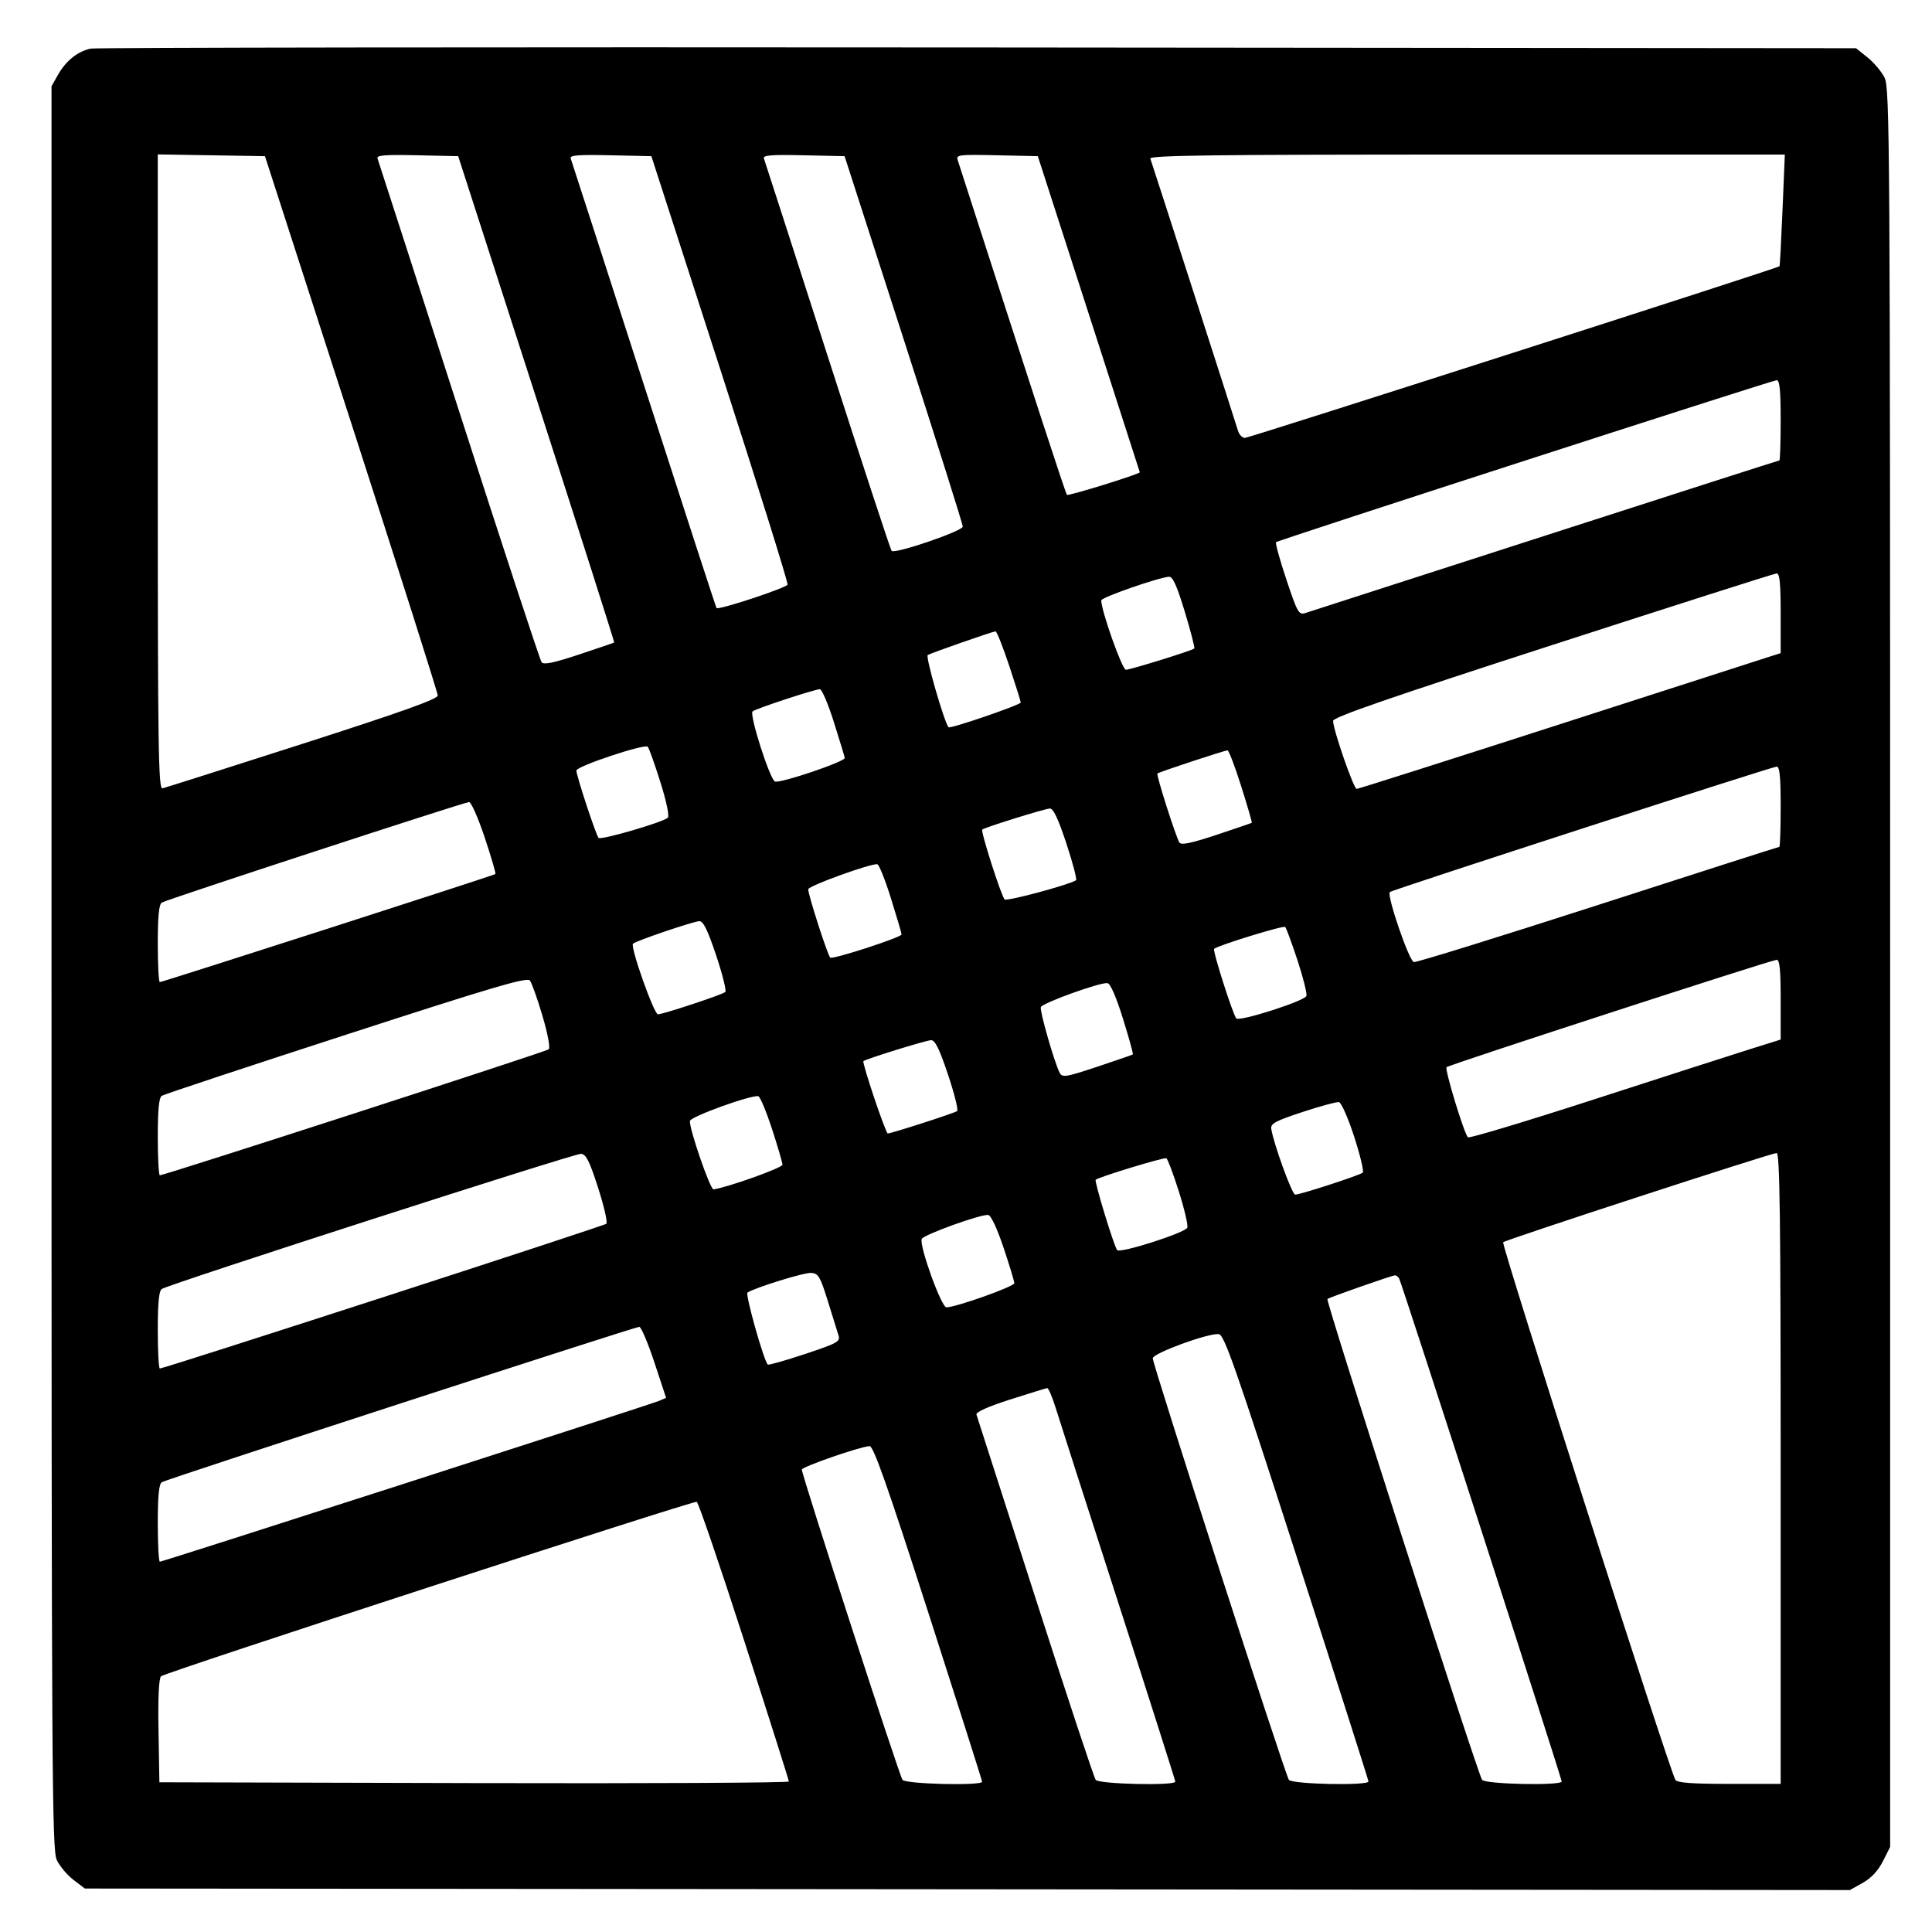
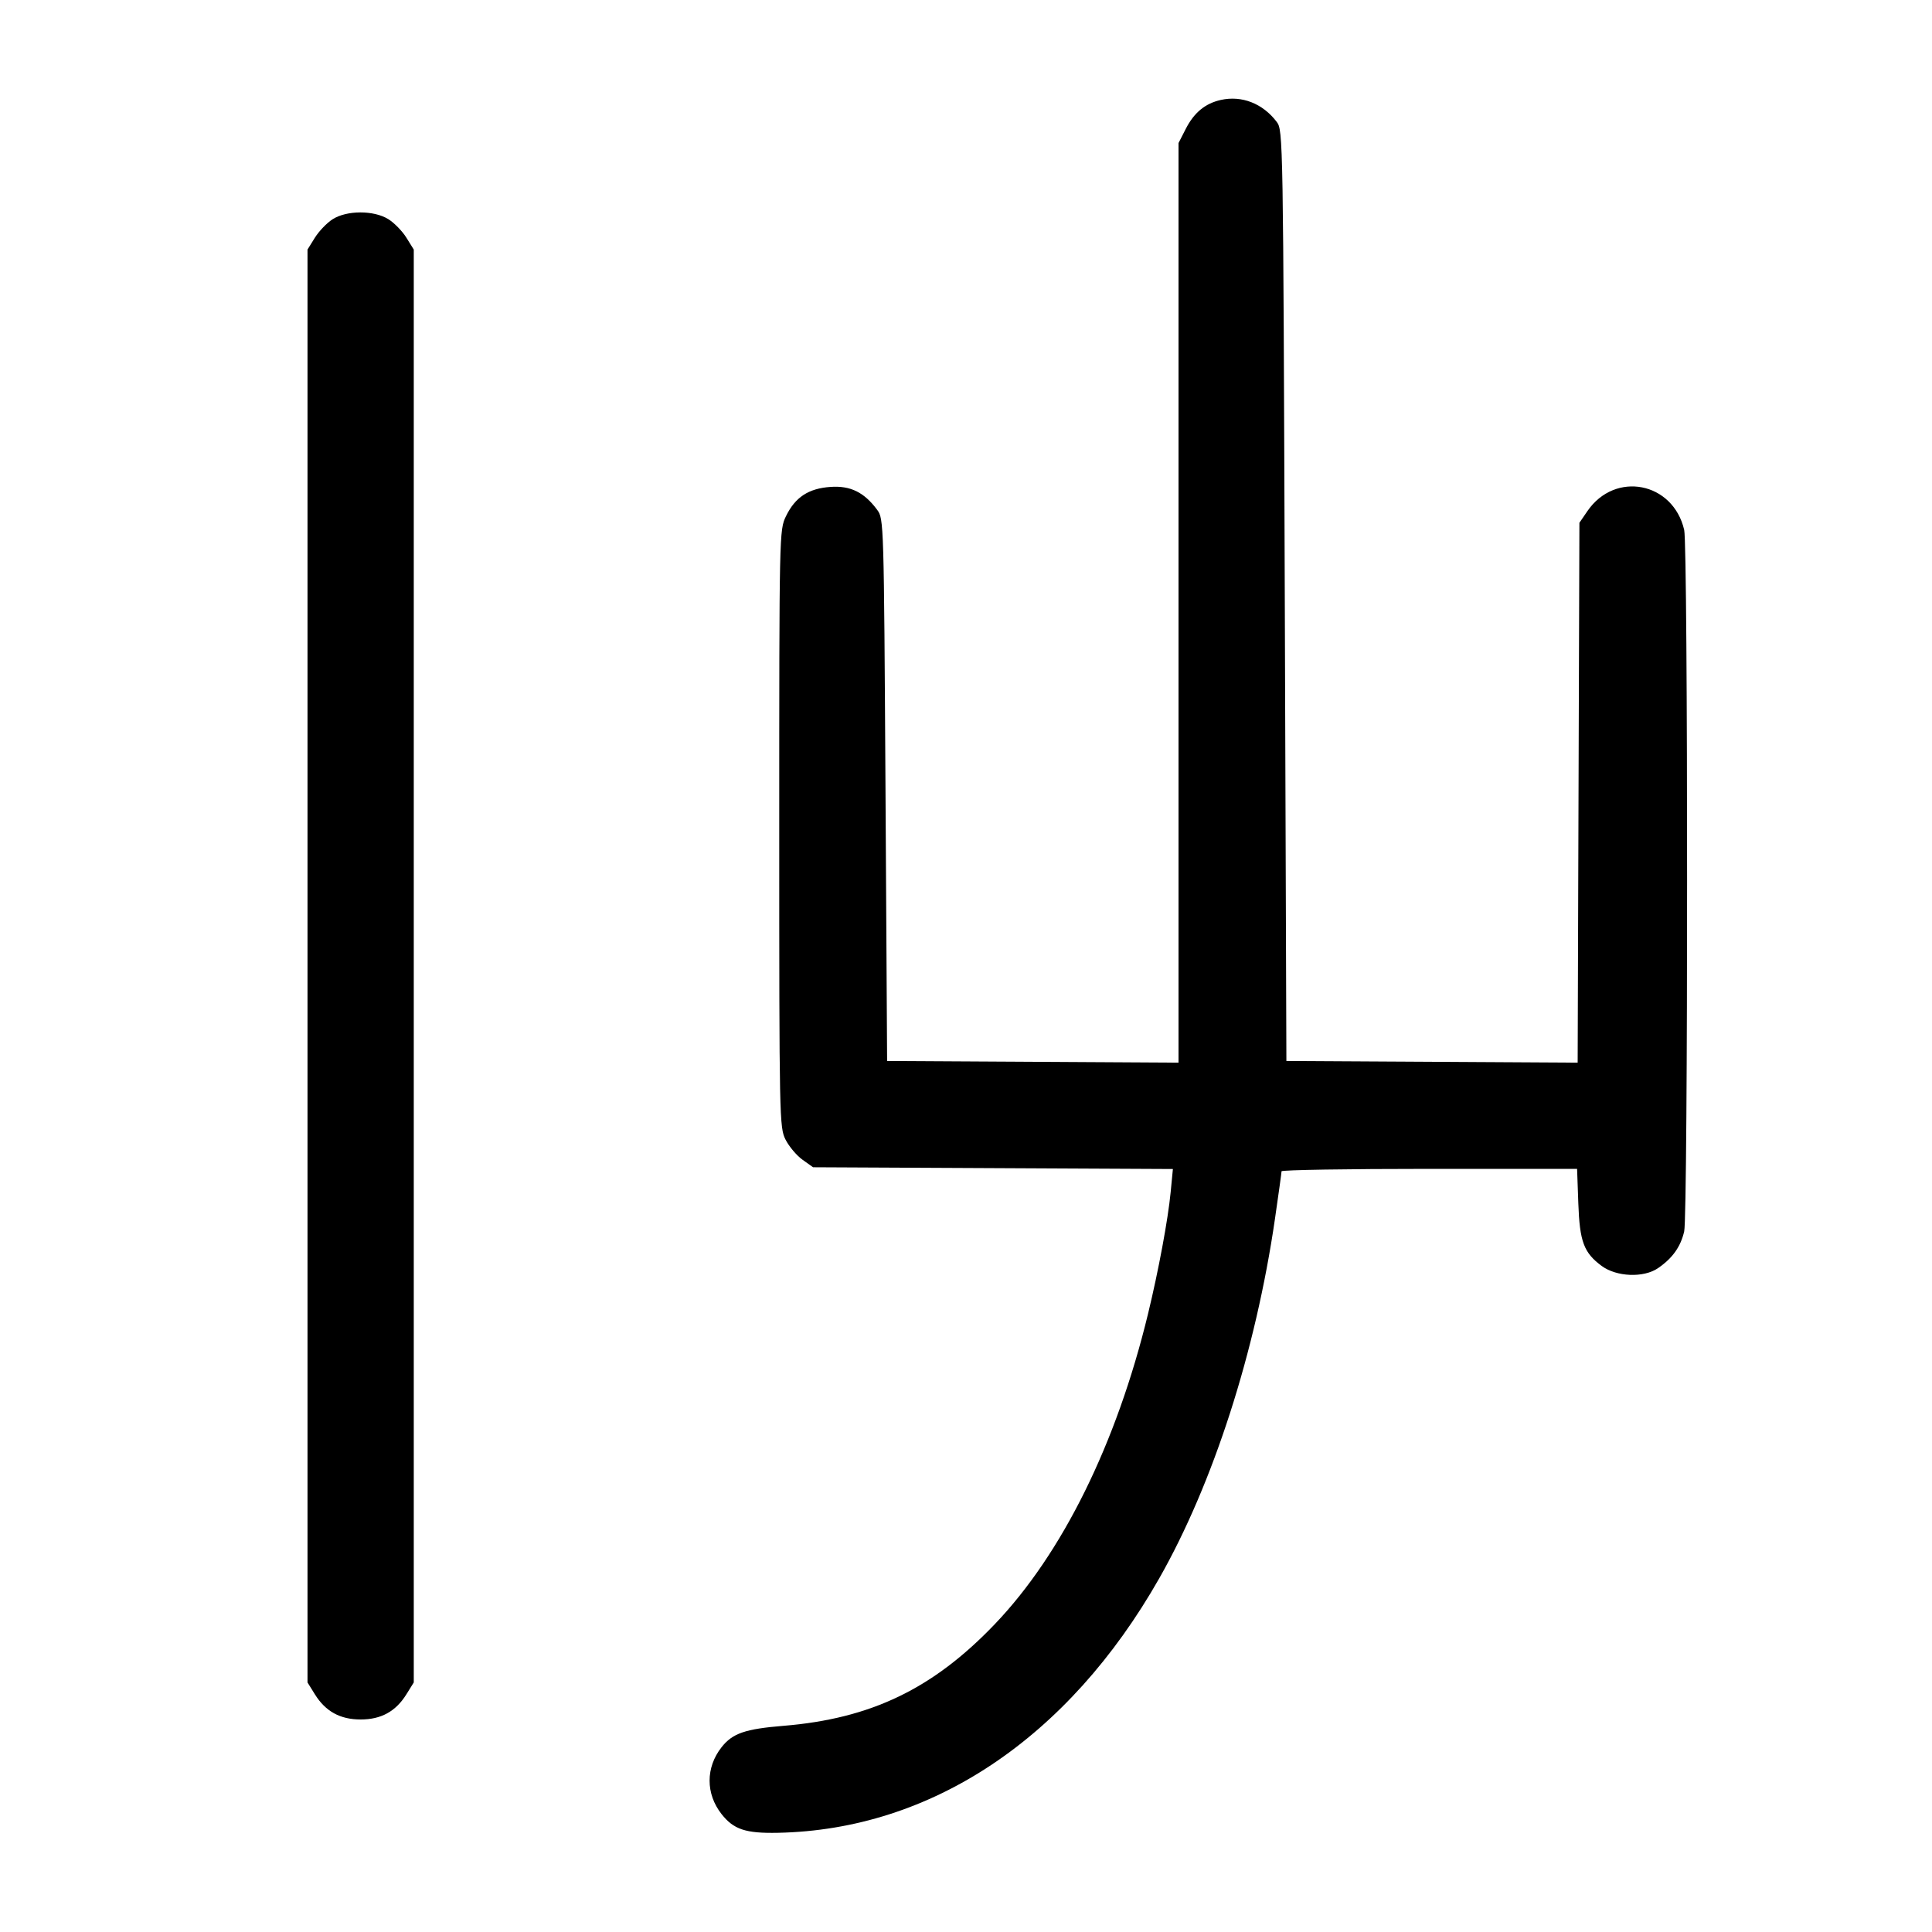
<svg xmlns="http://www.w3.org/2000/svg" width="1000" height="1000" viewBox="0 0 1000 1000" version="1.1" id="svg5">
-   <path d="M46.989 25.157 C 40.310 26.523,34.197 31.379,30.113 38.560 L 26.667 44.621 26.667 500.808 C 26.667 920.246,26.887 957.460,29.401 962.759 C 30.905 965.928,34.784 970.542,38.021 973.011 L 43.907 977.500 500.704 977.894 L 957.500 978.289 964.167 974.554 C 968.556 972.095,972.114 968.282,974.583 963.390 L 978.333 955.960 978.331 500.897 C 978.328 70.950,978.167 45.518,975.414 40.119 C 973.811 36.975,969.839 32.279,966.586 29.682 L 960.671 24.961 506.250 24.564 C 256.318 24.345,49.651 24.612,46.989 25.157 M181.859 219.167 C 206.453 295.250,226.582 358.625,226.591 360.000 C 226.602 361.829,207.802 368.541,156.574 385.000 C 118.056 397.375,85.445 407.742,84.104 408.039 C 81.978 408.509,81.667 387.576,81.667 244.249 L 81.667 79.919 109.405 80.376 L 137.143 80.833 181.859 219.167 M277.728 206.547 C 300.040 275.689,318.117 332.396,317.898 332.562 C 317.679 332.729,309.474 335.529,299.665 338.784 C 286.534 343.142,281.434 344.193,280.330 342.769 C 279.506 341.704,260.241 283.083,237.518 212.500 C 214.796 141.917,195.845 83.206,195.404 82.032 C 194.774 80.352,199.134 79.997,215.882 80.365 L 237.161 80.833 277.728 206.547 M372.709 190.833 C 392.266 251.333,407.986 301.628,407.641 302.599 C 407.037 304.302,371.955 315.880,370.879 314.732 C 370.587 314.421,353.665 262.417,333.274 199.167 C 312.883 135.917,295.840 83.206,295.401 82.032 C 294.774 80.352,299.134 79.997,315.878 80.365 L 337.151 80.833 372.709 190.833 M467.747 175.617 C 484.569 227.748,498.333 271.371,498.333 272.557 C 498.333 274.863,463.239 286.863,461.505 285.150 C 460.958 284.609,446.041 239.167,428.356 184.167 C 410.671 129.167,395.842 83.206,395.403 82.032 C 394.774 80.352,399.134 79.997,415.882 80.365 L 437.160 80.833 467.747 175.617 M563.548 162.500 C 578.054 207.417,589.940 244.292,589.961 244.446 C 590.086 245.344,552.968 256.857,552.252 256.141 C 551.550 255.439,536.468 209.227,495.701 82.866 C 494.811 80.110,496.254 79.932,515.959 80.366 L 537.175 80.833 563.548 162.500 M922.628 108.728 C 921.971 124.528,921.267 137.622,921.064 137.825 C 920.057 138.832,646.496 226.667,644.366 226.667 C 643.005 226.667,641.389 224.979,640.775 222.917 C 639.271 217.869,596.385 84.725,595.411 82.083 C 594.800 80.426,628.263 80.000,759.233 80.000 L 923.823 80.000 922.628 108.728 M921.667 217.500 C 921.667 228.958,921.365 238.333,920.996 238.333 C 920.627 238.333,866.065 255.850,799.746 277.258 C 733.427 298.667,677.550 316.695,675.575 317.321 C 672.260 318.370,671.510 317.035,665.819 299.957 C 662.428 289.782,660.020 281.092,660.466 280.645 C 661.518 279.593,916.839 196.977,919.583 196.800 C 921.146 196.700,921.667 201.873,921.667 217.500 M921.667 317.371 L 921.667 338.075 916.250 339.782 C 913.271 340.721,864.230 356.530,807.270 374.912 C 750.309 393.294,703.031 408.333,702.207 408.333 C 700.654 408.333,690.000 377.605,690.000 373.126 C 690.000 371.240,719.167 361.146,803.750 333.760 C 866.313 313.503,918.438 296.871,919.583 296.798 C 921.145 296.700,921.667 301.848,921.667 317.371 M613.267 316.695 C 616.328 326.795,618.532 335.336,618.166 335.676 C 617.006 336.754,585.059 346.667,582.745 346.667 C 580.850 346.667,570.000 316.095,570.000 310.757 C 570.000 309.224,599.561 298.919,605.101 298.520 C 607.010 298.383,609.185 303.223,613.267 316.695 M522.362 344.586 C 525.646 354.442,528.333 363.005,528.333 363.615 C 528.333 364.836,491.758 377.371,490.963 376.423 C 488.685 373.706,478.928 339.829,480.198 339.044 C 481.886 338.001,513.353 327.012,515.279 326.793 C 515.891 326.724,519.078 334.731,522.362 344.586 M431.609 373.750 C 434.573 383.146,437.111 391.490,437.249 392.292 C 437.573 394.174,403.892 405.571,401.133 404.512 C 398.505 403.504,387.752 369.885,389.526 368.223 C 390.966 366.874,421.385 356.841,424.360 356.734 C 425.384 356.697,428.646 364.354,431.609 373.750 M341.762 404.667 C 344.926 414.719,346.544 422.423,345.666 423.254 C 343.187 425.603,310.975 434.985,309.819 433.695 C 308.444 432.161,298.333 401.470,298.333 398.829 C 298.333 396.637,333.495 384.906,335.263 386.507 C 335.866 387.053,338.791 395.225,341.762 404.667 M642.441 406.944 C 645.683 417.180,648.147 425.699,647.917 425.876 C 647.688 426.053,639.446 428.871,629.603 432.138 C 616.606 436.452,611.370 437.543,610.480 436.123 C 608.601 433.126,598.375 401.069,599.075 400.370 C 599.806 399.638,633.631 388.469,635.358 388.389 C 636.013 388.358,639.200 396.708,642.441 406.944 M921.667 417.500 C 921.667 428.958,921.357 438.333,920.979 438.333 C 920.600 438.333,878.426 451.855,827.259 468.381 C 776.092 484.908,733.140 498.220,731.811 497.964 C 729.351 497.490,717.676 463.445,719.381 461.720 C 720.466 460.622,916.701 396.991,919.583 396.803 C 921.146 396.701,921.667 401.872,921.667 417.500 M250.868 433.438 C 254.247 443.579,256.747 452.116,256.423 452.408 C 255.655 453.100,84.100 508.333,82.719 508.333 C 82.140 508.333,81.667 499.378,81.667 488.432 C 81.667 474.391,82.277 468.133,83.741 467.182 C 86.082 465.660,239.760 415.381,242.779 415.149 C 243.849 415.067,247.489 423.297,250.868 433.438 M551.981 436.660 C 555.311 446.740,557.540 455.283,556.934 455.645 C 552.729 458.157,521.013 466.659,519.987 465.550 C 518.173 463.587,507.506 430.265,508.415 429.397 C 509.549 428.313,540.456 418.674,543.380 418.492 C 545.184 418.379,547.689 423.671,551.981 436.660 M461.204 465.129 C 464.190 474.683,466.641 483.025,466.650 483.666 C 466.671 485.142,431.316 496.647,429.744 495.675 C 428.539 494.930,418.333 463.286,418.333 460.295 C 418.333 458.543,451.264 446.637,454.136 447.351 C 455.037 447.575,458.217 455.575,461.204 465.129 M370.679 494.507 C 373.964 504.319,376.093 512.851,375.410 513.466 C 373.868 514.854,343.212 525.000,340.560 525.000 C 338.471 525.000,326.104 490.022,327.637 488.451 C 329.014 487.042,358.715 476.950,361.936 476.798 C 364.006 476.700,366.212 481.169,370.679 494.507 M671.616 497.140 C 674.566 506.109,676.619 514.387,676.178 515.536 C 675.172 518.157,641.546 528.917,639.911 527.141 C 638.163 525.241,627.523 491.905,628.415 491.119 C 630.468 489.309,664.308 478.891,665.209 479.792 C 665.783 480.365,668.666 488.171,671.616 497.140 M921.667 517.371 L 921.667 538.074 905.417 543.176 C 896.479 545.982,860.297 557.633,825.011 569.066 C 789.725 580.500,760.372 589.325,759.782 588.678 C 757.699 586.393,747.677 553.434,748.741 552.370 C 749.974 551.137,916.402 497.003,919.583 496.800 C 921.145 496.700,921.667 501.848,921.667 517.371 M280.784 525.812 C 283.528 535.105,284.880 542.373,284.006 543.136 C 282.605 544.359,85.118 608.333,82.744 608.333 C 82.152 608.333,81.667 599.378,81.667 588.432 C 81.667 574.360,82.276 568.135,83.746 567.182 C 84.890 566.440,127.828 552.203,179.163 535.543 C 255.640 510.724,272.821 505.663,274.278 507.527 C 275.256 508.778,278.183 517.006,280.784 525.812 M581.247 527.257 C 584.345 537.204,586.644 545.535,586.356 545.771 C 586.069 546.006,577.769 548.875,567.912 552.147 C 551.632 557.550,549.853 557.839,548.501 555.298 C 545.841 550.297,538.077 523.269,538.735 521.296 C 539.440 519.179,569.413 508.375,573.224 508.864 C 574.722 509.056,577.720 515.928,581.247 527.257 M490.679 556.174 C 493.964 565.986,496.093 574.494,495.410 575.082 C 494.247 576.081,461.429 586.667,459.495 586.667 C 458.411 586.667,446.083 550.009,446.911 549.247 C 448.143 548.112,479.296 538.464,481.936 538.400 C 483.990 538.351,486.248 542.941,490.679 556.174 M399.573 584.300 C 402.547 593.393,404.984 601.749,404.990 602.868 C 404.998 604.455,376.773 614.543,369.324 615.616 C 367.607 615.863,356.550 583.737,357.125 580.172 C 357.484 577.945,388.891 566.605,392.500 567.400 C 393.417 567.602,396.600 575.207,399.573 584.300 M700.908 588.299 C 704.021 597.905,706.028 606.293,705.367 606.938 C 704.006 608.268,673.103 618.333,670.382 618.333 C 668.775 618.333,659.222 592.055,658.004 584.286 C 657.579 581.577,660.120 580.208,674.167 575.577 C 683.333 572.555,691.827 570.252,693.041 570.458 C 694.255 570.664,697.795 578.693,700.908 588.299 M309.592 614.833 C 312.659 624.366,314.567 632.729,313.834 633.418 C 312.594 634.583,85.085 708.333,82.733 708.333 C 82.146 708.333,81.667 699.378,81.667 688.432 C 81.667 674.375,82.277 668.134,83.744 667.182 C 87.789 664.556,297.551 596.921,300.758 597.208 C 303.357 597.441,305.147 601.012,309.592 614.833 M921.667 760.000 L 921.667 923.333 895.098 923.333 C 875.674 923.333,868.167 922.773,867.182 921.250 C 864.307 916.809,776.936 644.100,778.031 642.988 C 779.305 641.694,916.219 597.022,919.583 596.802 C 921.237 596.695,921.667 630.372,921.667 760.000 M610.166 616.679 C 613.048 625.769,615.019 634.212,614.548 635.442 C 613.541 638.066,579.786 648.868,578.237 647.062 C 576.647 645.208,566.339 611.439,567.123 610.655 C 568.519 609.259,602.547 598.897,603.714 599.512 C 604.381 599.864,607.285 607.589,610.166 616.679 M519.435 645.769 C 522.496 654.901,525.000 663.179,525.000 664.165 C 525.000 665.915,494.771 676.667,489.852 676.667 C 487.252 676.667,475.816 645.051,477.063 641.310 C 477.769 639.194,507.727 628.370,511.518 628.862 C 512.917 629.043,516.125 635.895,519.435 645.769 M428.451 673.333 C 430.864 681.125,433.353 689.116,433.982 691.092 C 435.036 694.408,433.706 695.155,416.624 700.848 C 406.449 704.238,397.799 706.688,397.402 706.291 C 395.278 704.167,385.614 669.817,386.915 669.013 C 391.345 666.275,416.405 658.557,419.948 658.839 C 423.585 659.129,424.572 660.812,428.451 673.333 M724.163 661.661 C 725.370 663.614,808.302 920.243,808.321 922.083 C 808.344 924.346,768.908 923.549,767.127 921.250 C 764.920 918.401,686.097 673.348,687.073 672.371 C 687.863 671.582,719.858 660.360,721.985 660.126 C 722.618 660.057,723.599 660.748,724.163 661.661 M338.679 705.089 L 344.765 723.512 341.133 725.084 C 336.713 726.997,84.258 808.333,82.741 808.333 C 82.150 808.333,81.667 799.378,81.667 788.432 C 81.667 774.378,82.277 768.134,83.743 767.182 C 86.018 765.704,328.104 686.935,330.880 686.769 C 331.822 686.713,335.331 694.957,338.679 705.089 M671.199 805.833 C 691.607 869.083,708.312 921.396,708.319 922.083 C 708.345 924.347,668.908 923.549,667.132 921.250 C 665.231 918.789,596.667 706.470,596.667 703.045 C 596.667 700.471,625.174 690.020,630.796 690.533 C 633.640 690.792,639.174 706.585,671.199 805.833 M546.423 728.750 C 548.196 734.479,562.851 780.083,578.990 830.092 C 595.129 880.101,608.333 921.539,608.333 922.176 C 608.333 924.376,568.862 923.490,567.131 921.250 C 566.245 920.104,552.151 877.542,535.810 826.667 C 519.469 775.792,505.788 733.273,505.408 732.180 C 504.971 730.923,511.350 728.070,522.776 724.410 C 532.707 721.229,541.366 718.560,542.016 718.480 C 542.667 718.399,544.650 723.021,546.423 728.750 M480.504 834.721 C 495.810 882.234,508.333 921.609,508.333 922.221 C 508.333 924.391,468.840 923.460,467.132 921.250 C 465.497 919.134,414.976 763.427,415.029 760.670 C 415.058 759.206,444.928 748.838,450.087 748.502 C 452.068 748.373,459.202 768.597,480.504 834.721 M385.197 849.238 C 397.903 888.615,408.307 921.400,408.316 922.092 C 408.326 922.784,335.021 923.159,245.417 922.925 L 82.500 922.500 82.040 895.960 C 81.741 878.773,82.206 868.794,83.358 867.642 C 85.278 865.722,358.205 776.833,360.631 777.338 C 361.436 777.506,372.491 809.861,385.197 849.238 " stroke="none" fill-rule="evenodd" fill="#000000" />
+   <path d="M631.871 51.736 C 623.791 53.549,618.046 58.294,613.750 66.701 L 610.000 74.040 610.000 312.037 L 610.000 550.034 534.583 549.600 L 459.167 549.167 458.333 408.872 C 457.507 269.782,457.470 268.536,454.013 263.872 C 447.285 254.791,440.180 251.301,429.891 252.020 C 418.459 252.819,411.584 257.342,406.810 267.205 C 403.362 274.326,403.333 275.672,403.333 428.926 C 403.333 579.587,403.416 583.628,406.629 589.926 C 408.442 593.479,412.379 598.137,415.379 600.276 L 420.833 604.167 513.961 604.624 L 607.089 605.082 605.925 617.124 C 604.561 631.233,599.645 657.655,594.227 680.000 C 577.915 747.269,549.851 804.109,514.899 840.670 C 482.931 874.109,450.769 889.580,405.518 893.283 C 385.653 894.909,379.142 897.160,373.480 904.359 C 365.218 914.863,365.218 928.471,373.480 938.974 C 379.737 946.928,385.951 948.990,402.657 948.653 C 482.113 947.052,552.903 899.819,600.004 816.977 C 627.983 767.767,649.931 699.585,659.924 630.833 C 661.789 618.000,663.319 606.938,663.324 606.250 C 663.329 605.563,697.750 605.000,739.816 605.000 L 816.298 605.000 816.938 622.917 C 817.646 642.695,819.786 648.417,829.033 655.254 C 836.717 660.935,850.764 661.486,858.180 656.398 C 865.686 651.247,869.886 645.352,871.738 637.371 C 873.736 628.755,873.736 282.912,871.738 274.296 C 865.979 249.466,835.975 243.629,821.638 264.549 L 817.500 270.587 817.046 410.311 L 816.593 550.034 741.213 549.600 L 665.833 549.167 665.000 308.333 C 664.178 70.741,664.122 67.441,660.833 63.092 C 653.624 53.557,642.752 49.295,631.871 51.736 M172.140 113.489 C 169.193 115.377,165.068 119.677,162.974 123.044 L 159.167 129.167 159.167 500.000 L 159.167 870.833 163.001 876.999 C 168.500 885.843,176.067 890.000,186.667 890.000 C 197.267 890.000,204.834 885.843,210.333 876.999 L 214.167 870.833 214.167 500.000 L 214.167 129.167 210.333 123.001 C 208.224 119.609,204.010 115.297,200.969 113.417 C 193.443 108.766,179.460 108.801,172.140 113.489 " stroke="none" fill-rule="evenodd" fill="#000000" />
</svg>
